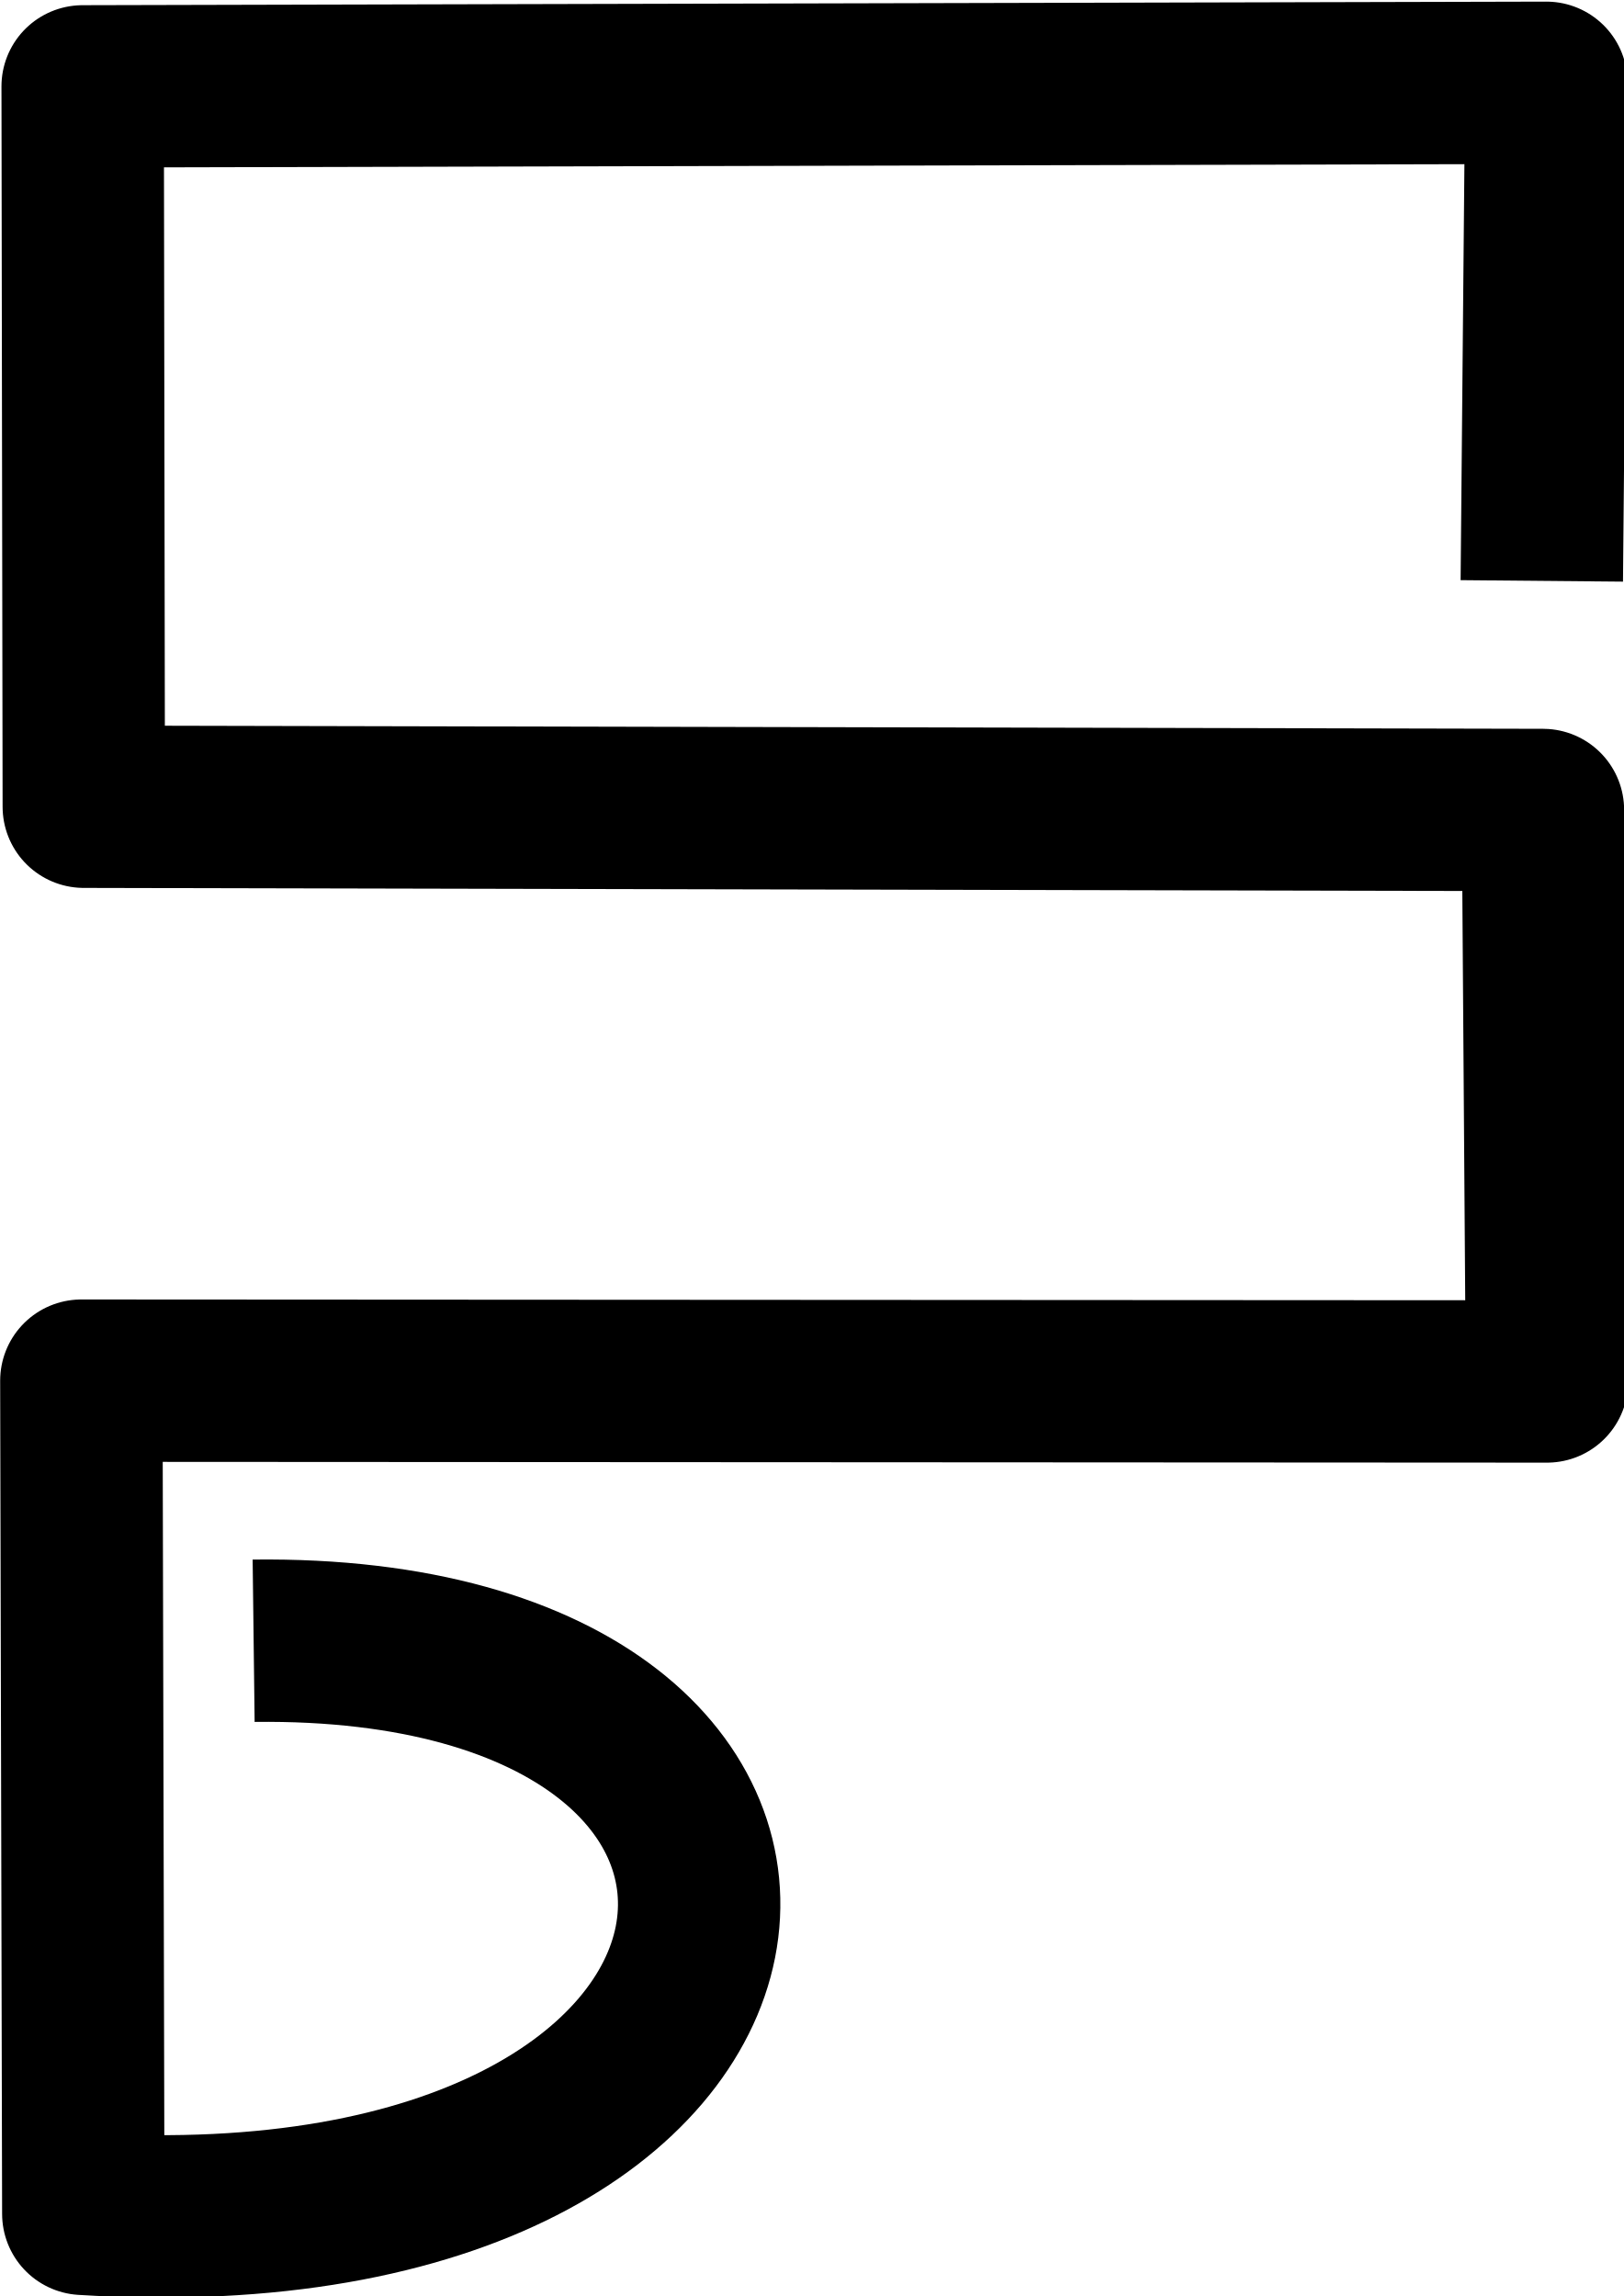
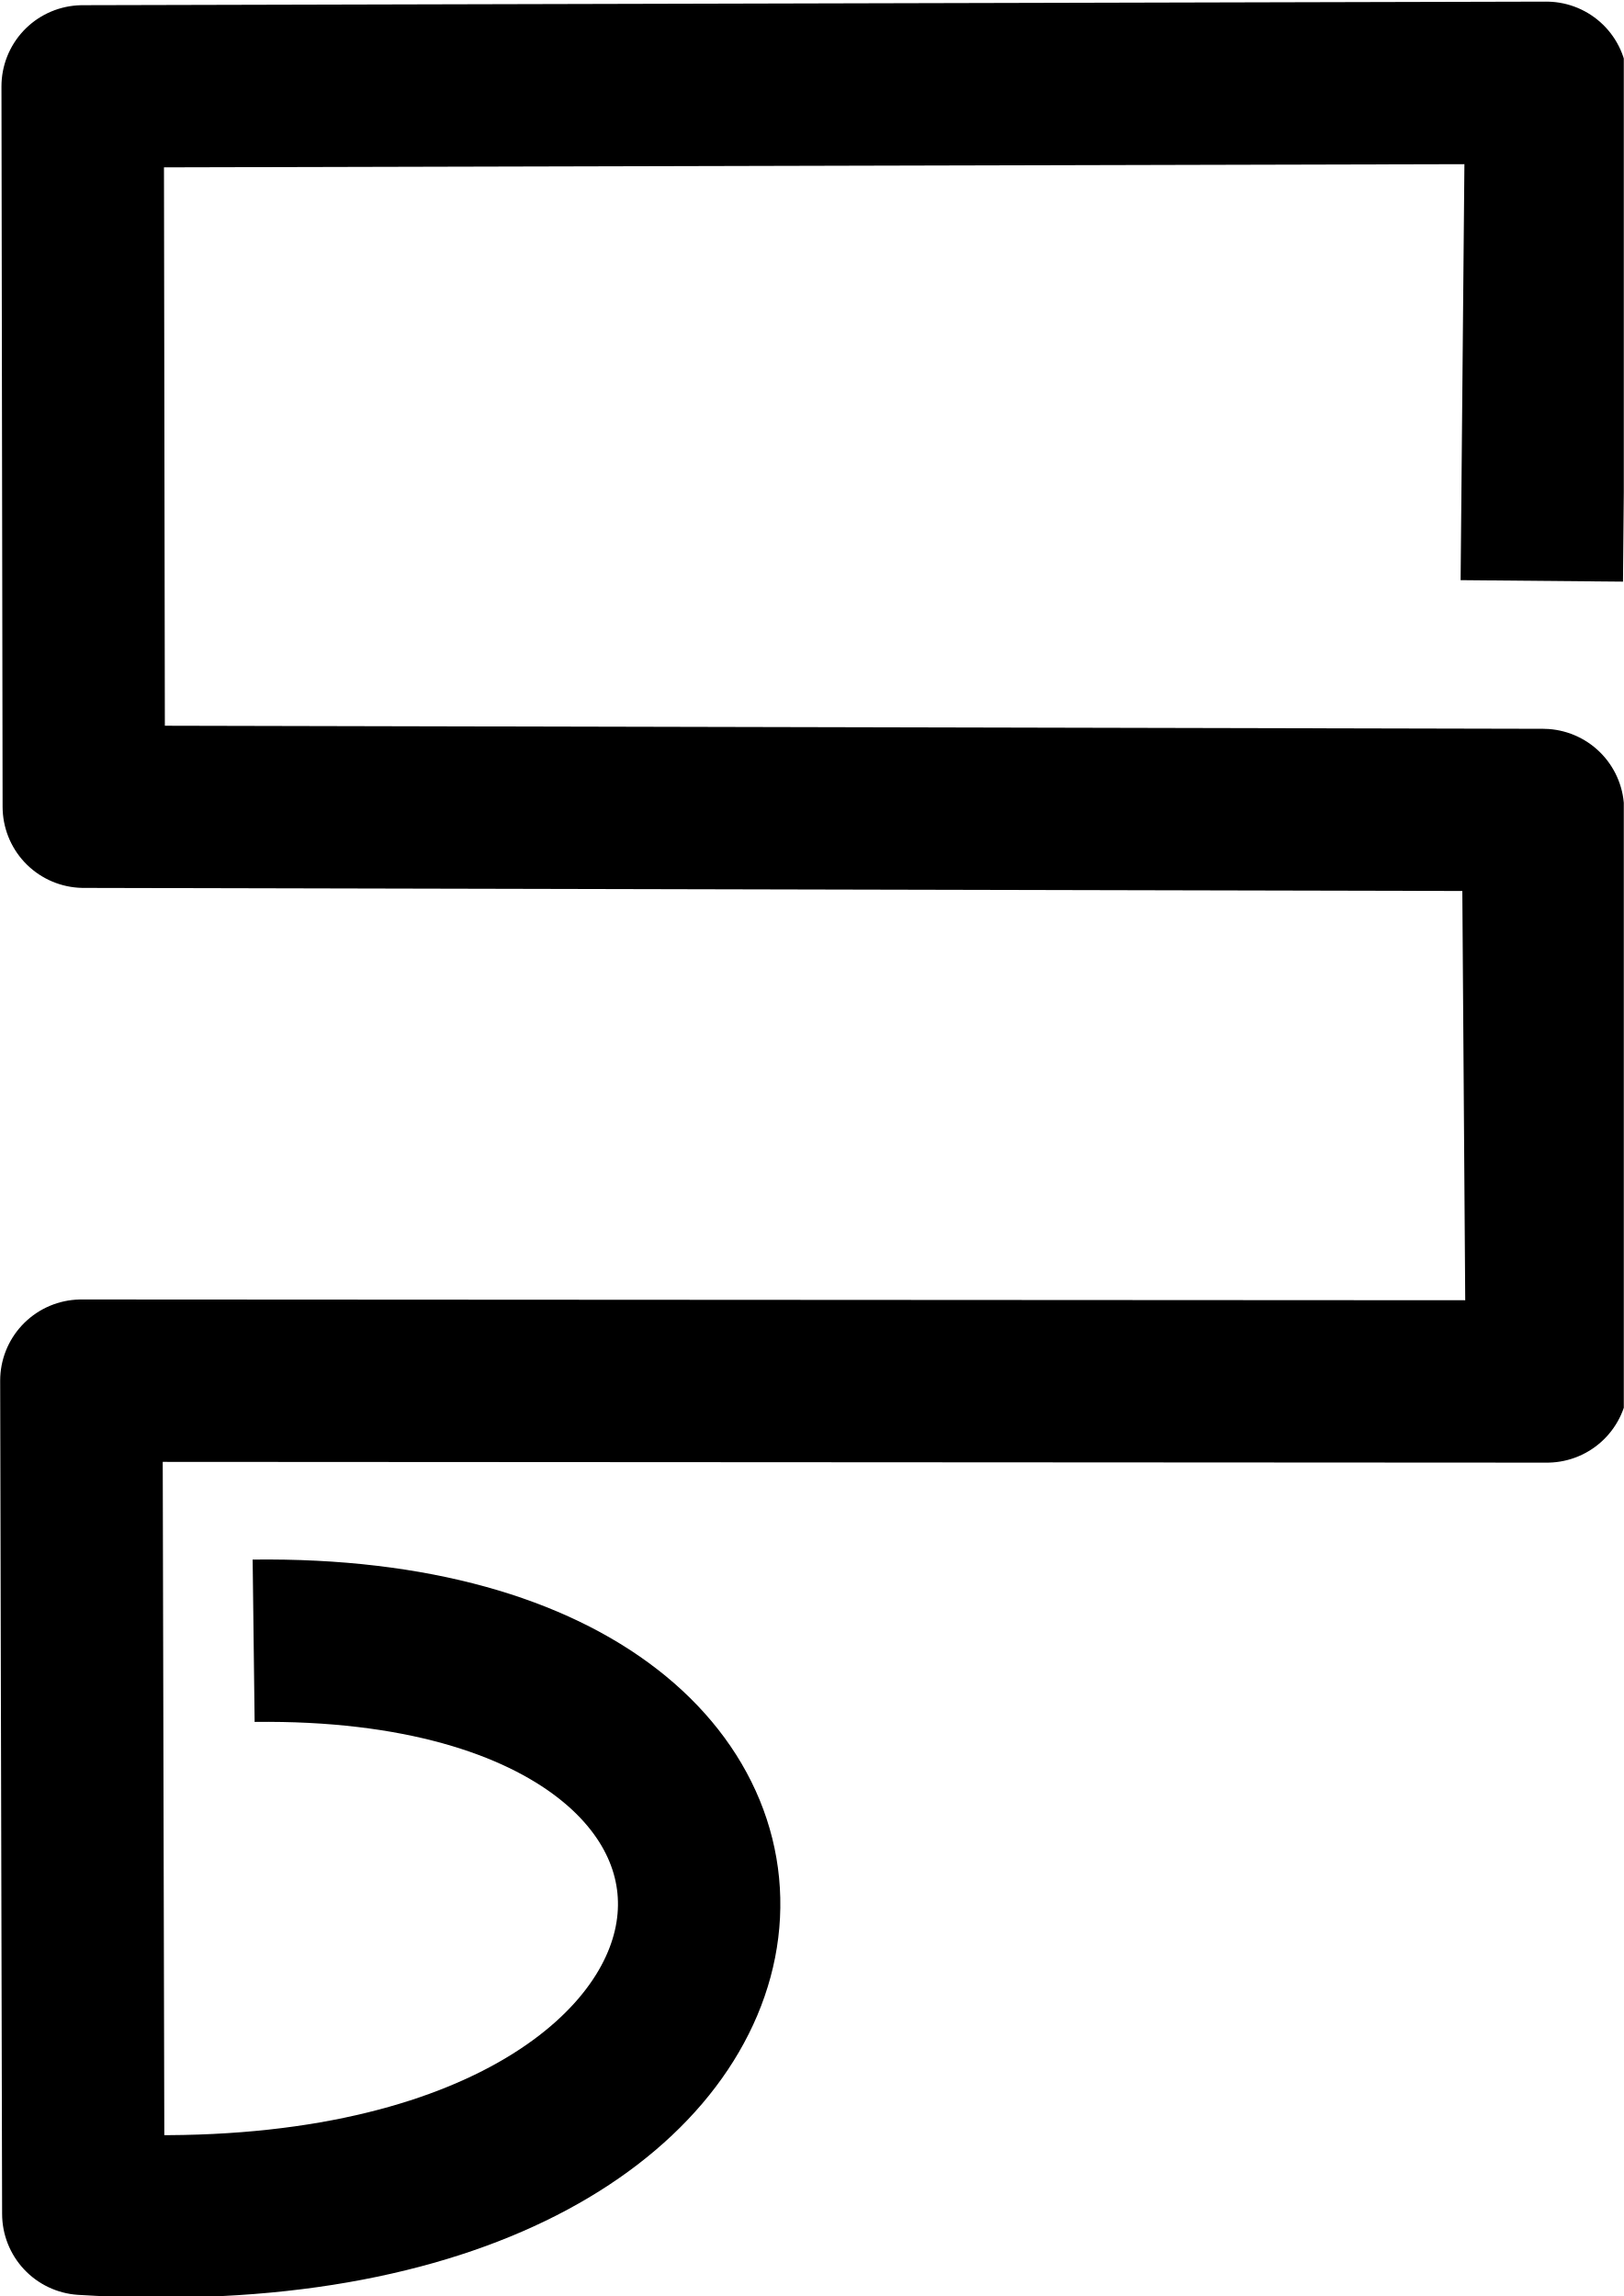
<svg xmlns="http://www.w3.org/2000/svg" width="10mm" height="14.142mm" viewBox="0 0 10 14.142" version="1.1" id="svg5">
-   <defs id="defs2" />
-   <g id="layer1">
+   <symbol id="sigil" height="14.142" width="10" viewBox="0 0 10 14.142">
    <path style="fill:none;stroke:#000000;stroke-width:1;stroke-linecap:butt;stroke-linejoin:round;stroke-miterlimit:4;stroke-dasharray:none;stroke-opacity:1" d="M 9.495,3.578 9.523,0.51 0.509,0.532 0.516,4.969 9.502,4.989 9.527,8.509 0.501,8.504 0.513,13.636 C 5.161,13.925 5.568,10.057 1.562,10.106" id="path11306" />
-   </g>
+   </symbol>
+   <use href="#sigil" />
</svg>
